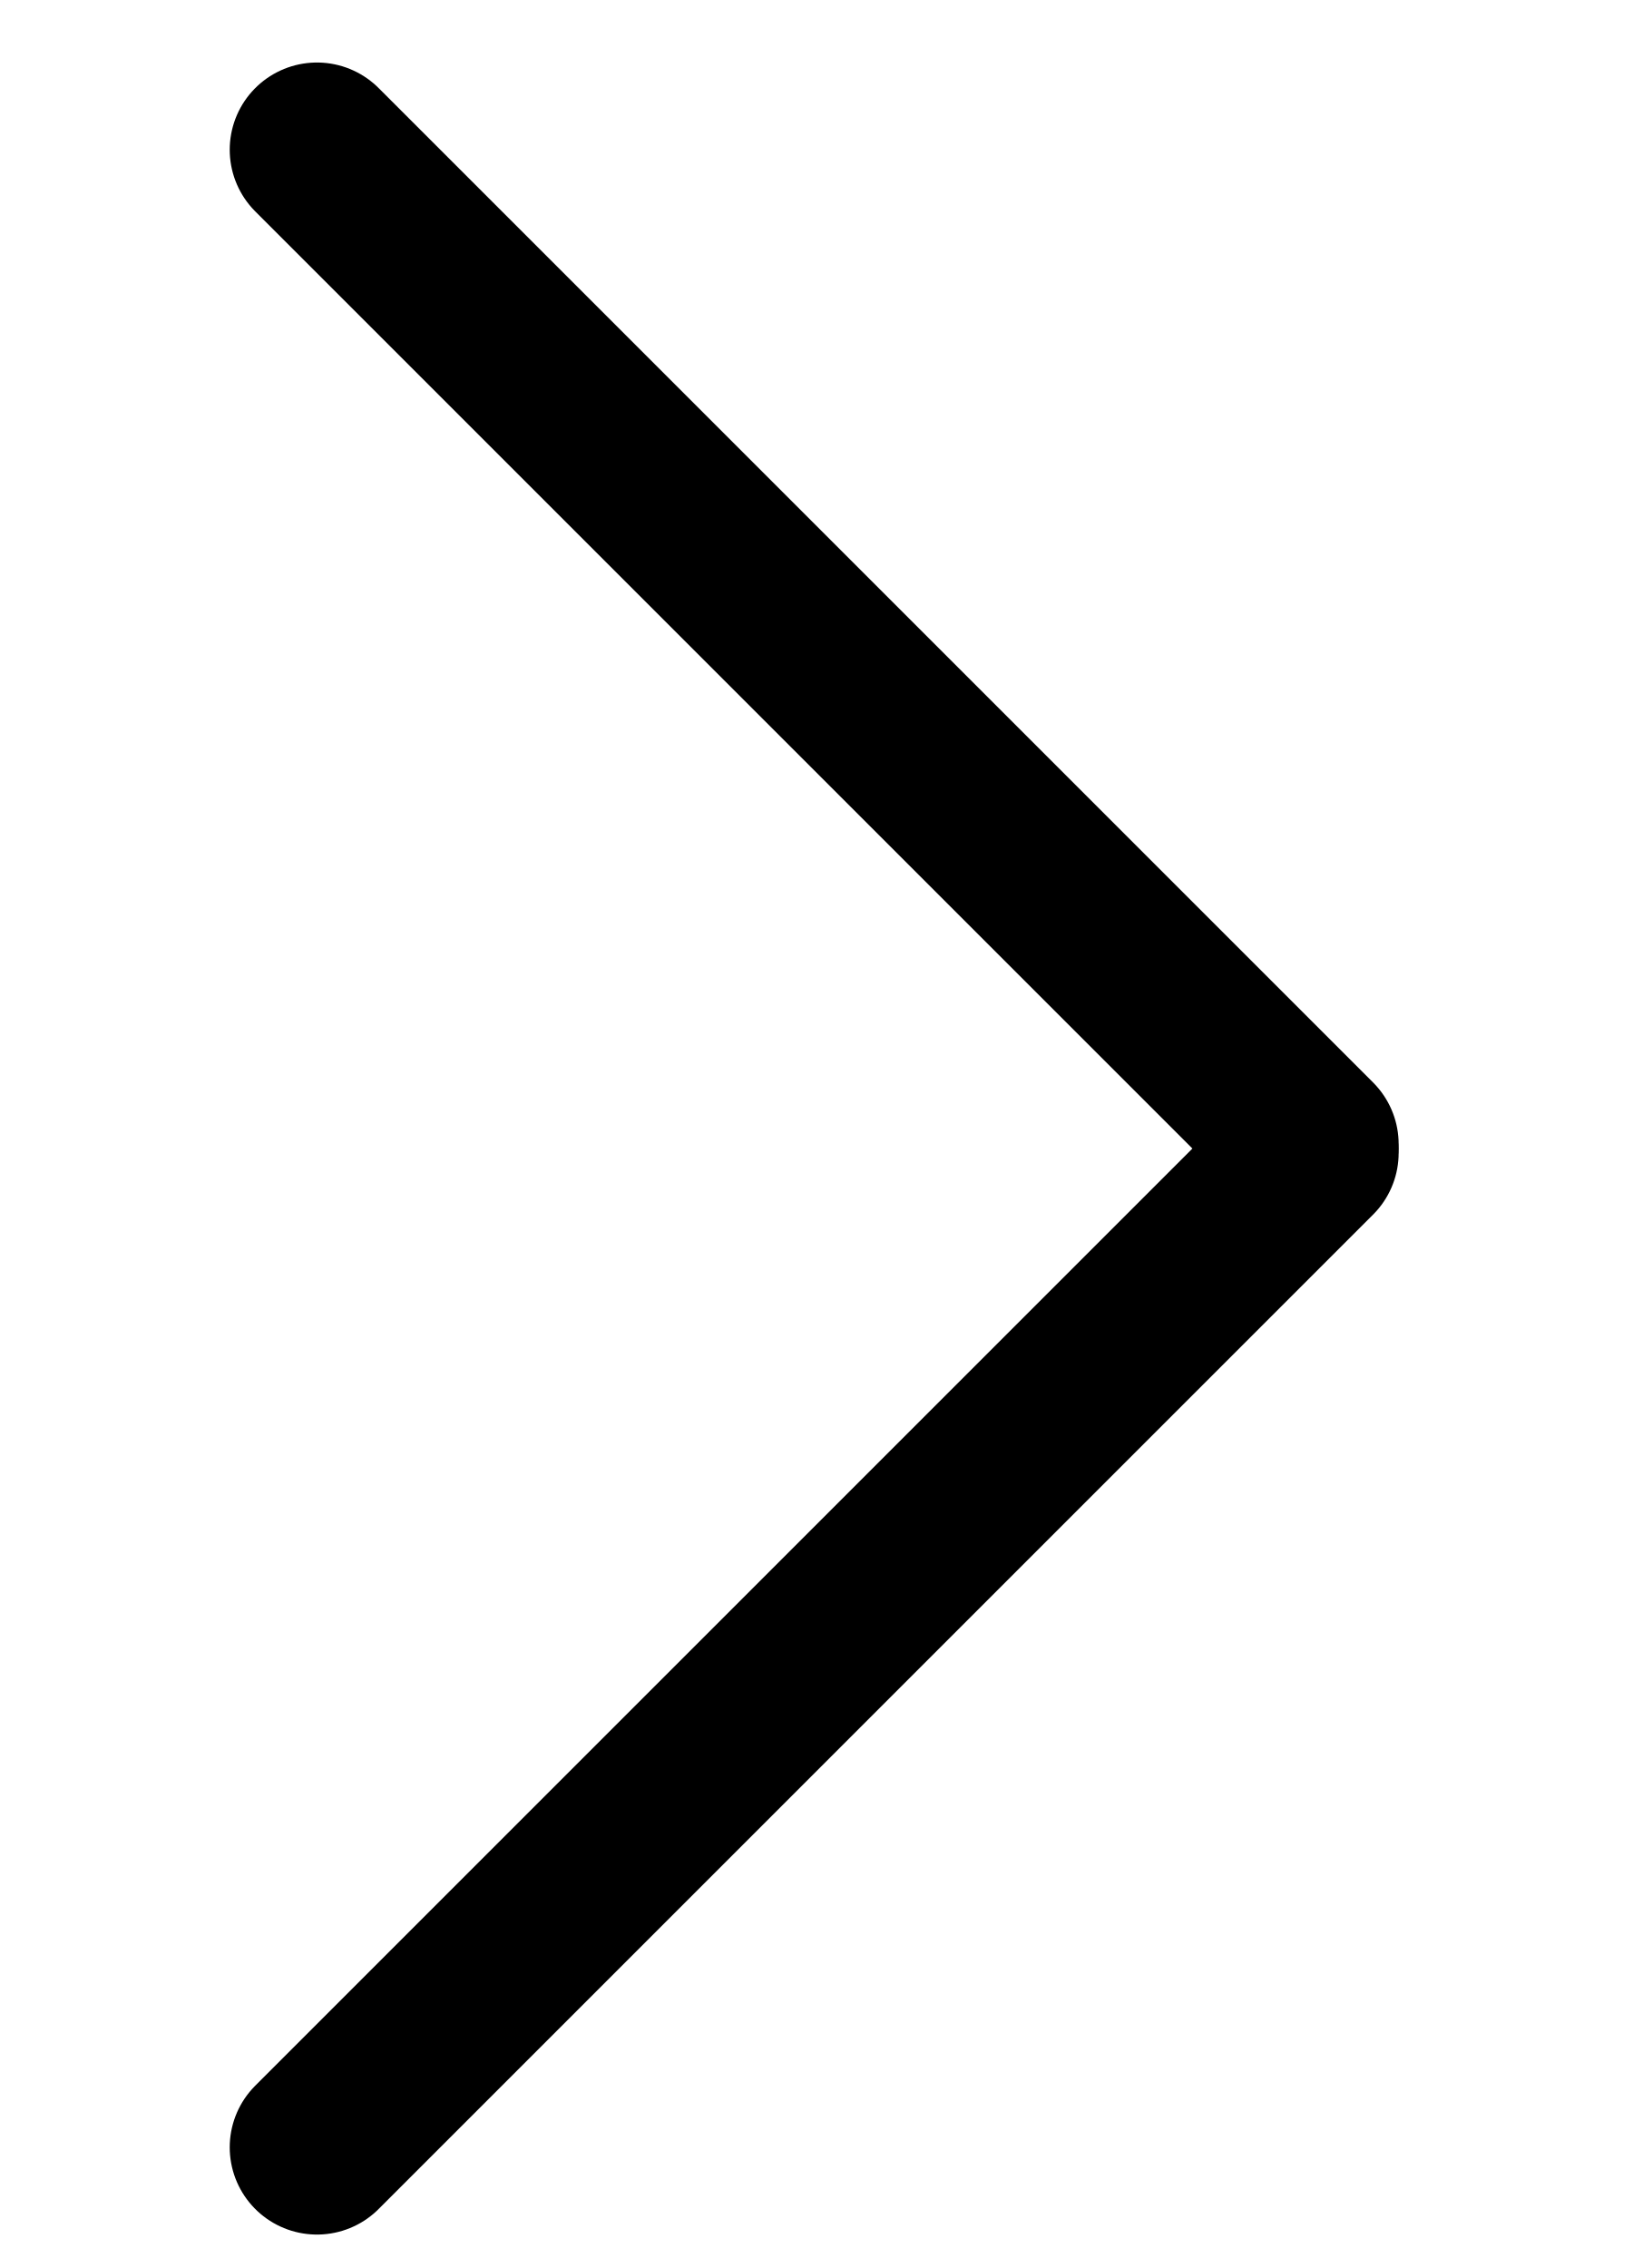
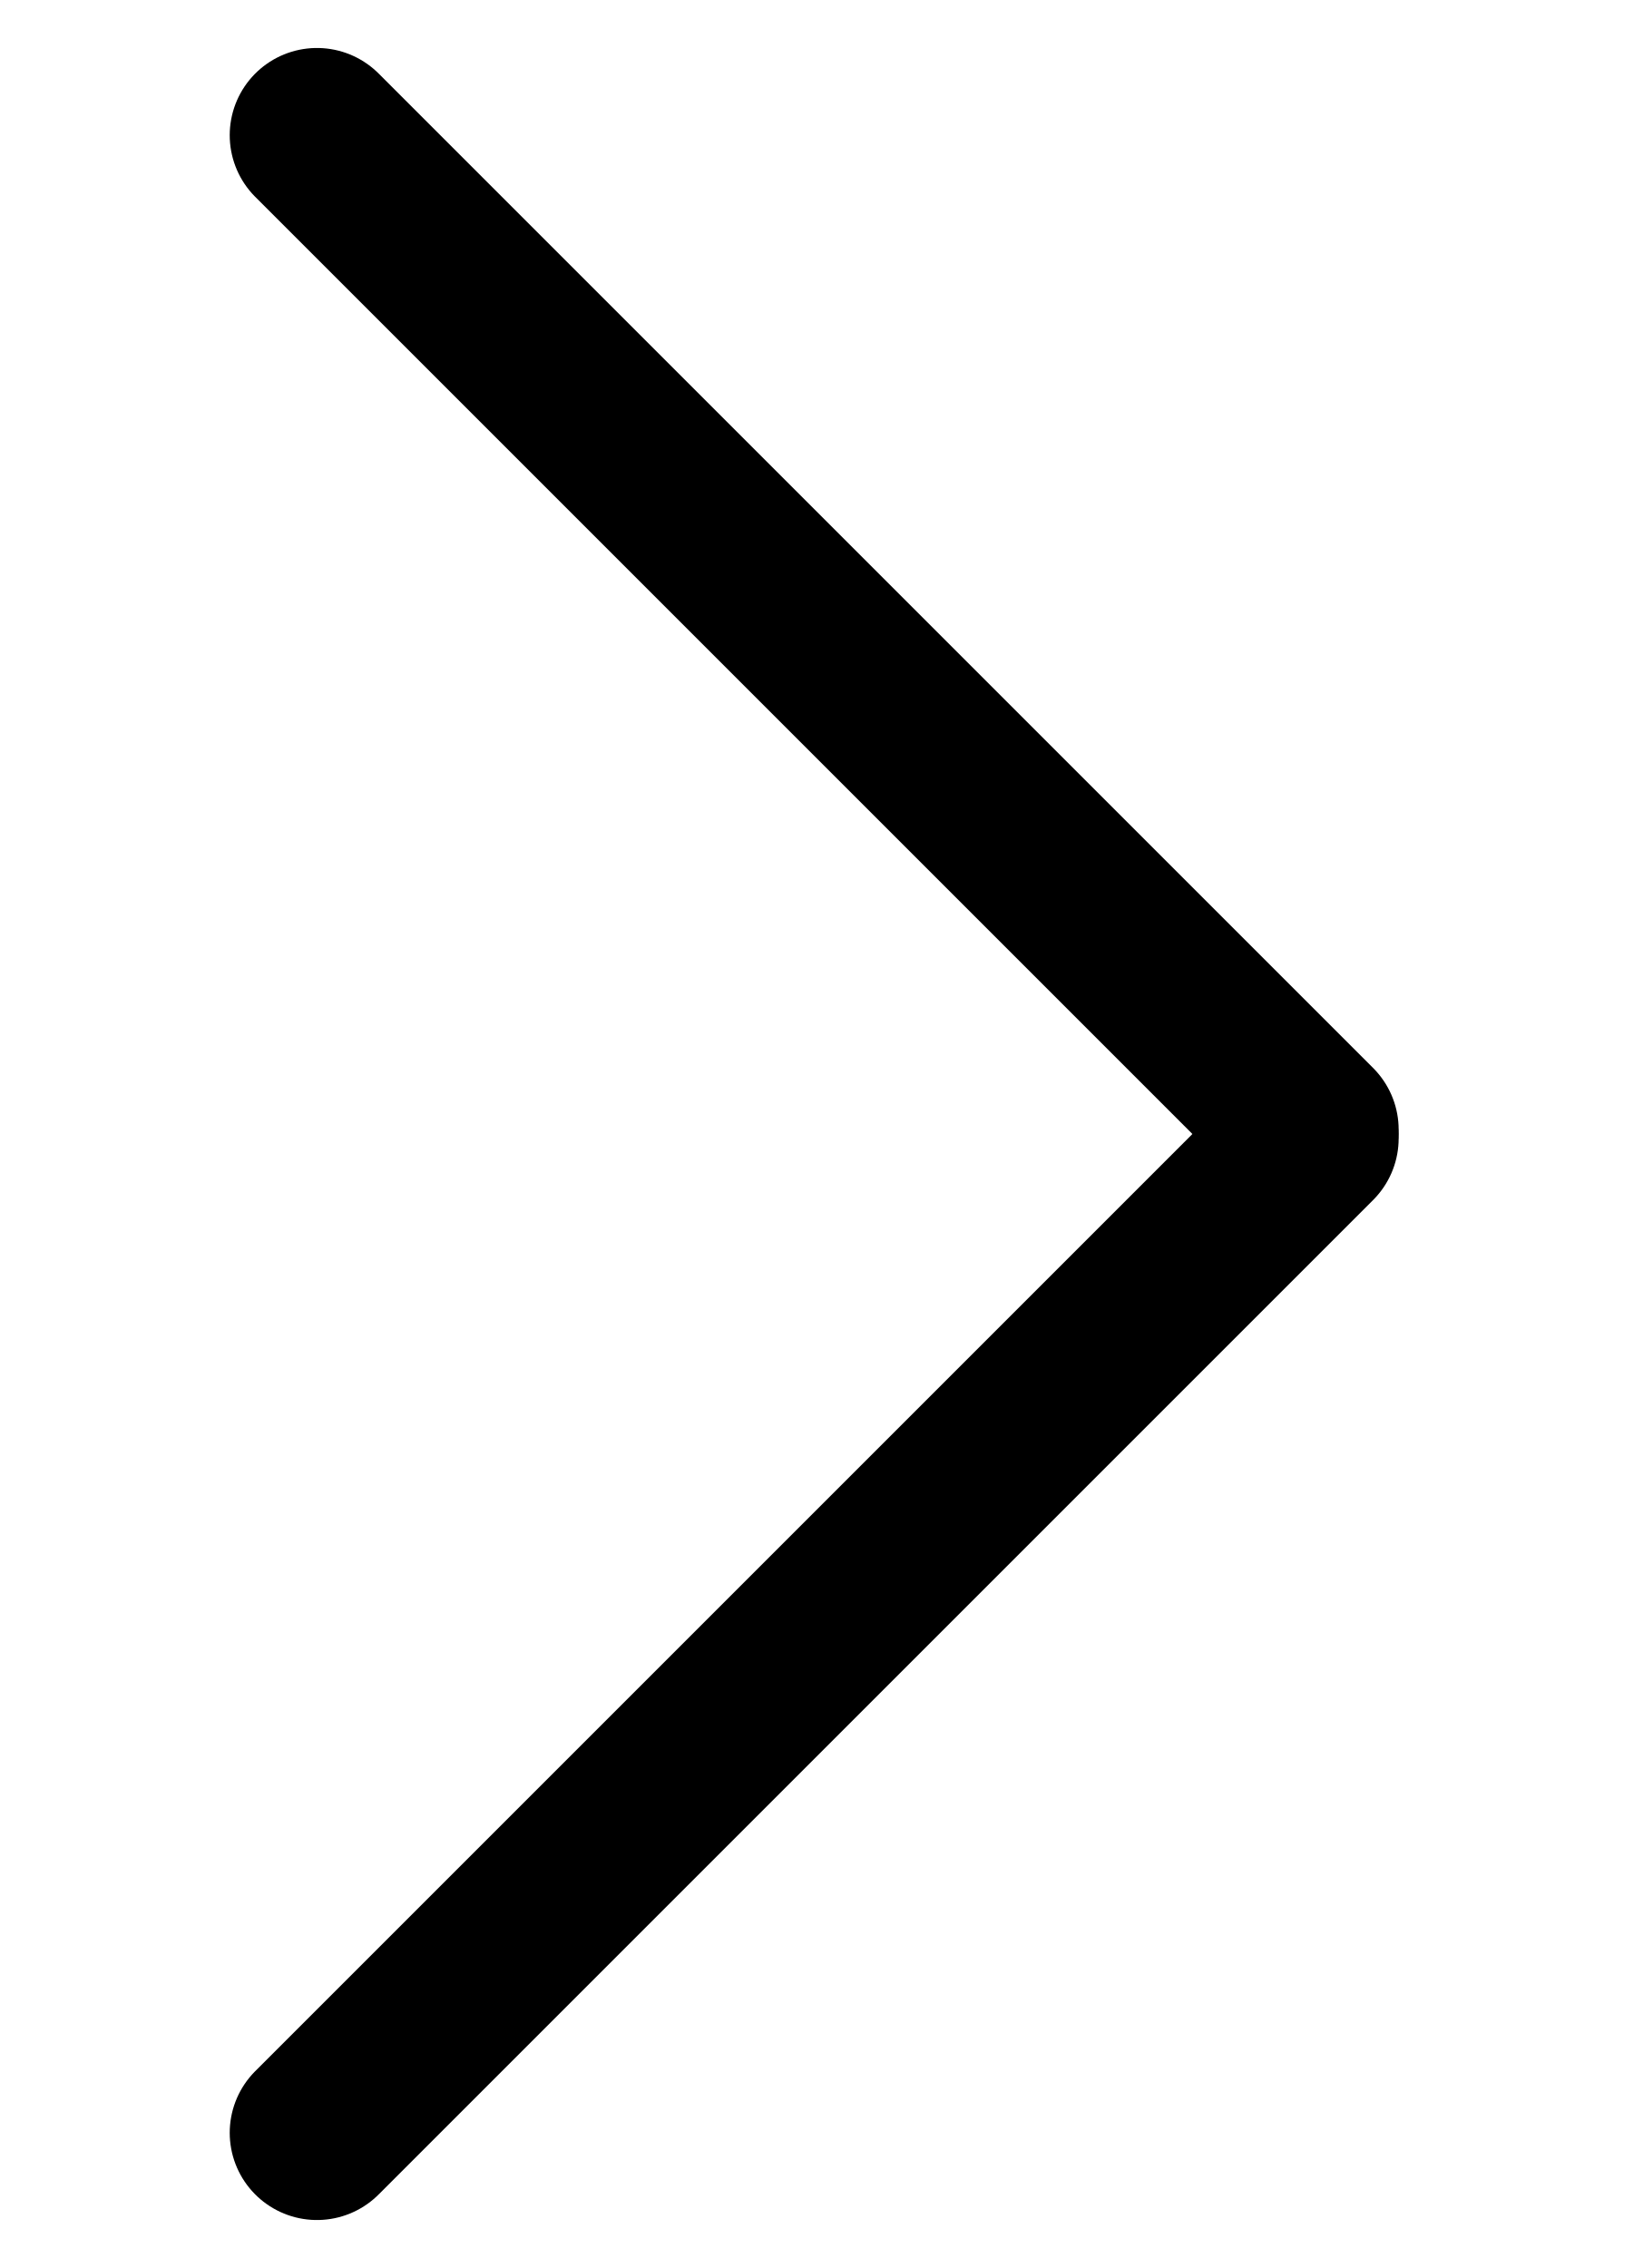
<svg xmlns="http://www.w3.org/2000/svg" version="1.1" id="Layer_1" x="0px" y="0px" viewBox="0 0 113 156" style="enable-background:new 0 0 113 156;" xml:space="preserve">
  <style type="text/css">
	.st0{fill:none;stroke:#000000;stroke-width:12;stroke-linecap:round;stroke-linejoin:round;stroke-miterlimit:10;}
</style>
  <g>
-     <line class="st0" x1="21.8" y1="147.7" x2="90.2" y2="79.3" />
+     <line class="st0" x1="21.8" y1="146.7" x2="90.2" y2="78.3" />
  </g>
  <g>
-     <line class="st0" x1="21.8" y1="10.3" x2="90.2" y2="78.7" />
+     <line class="st0" x1="21.8" y1="9.3" x2="90.2" y2="77.7" />
  </g>
</svg>
